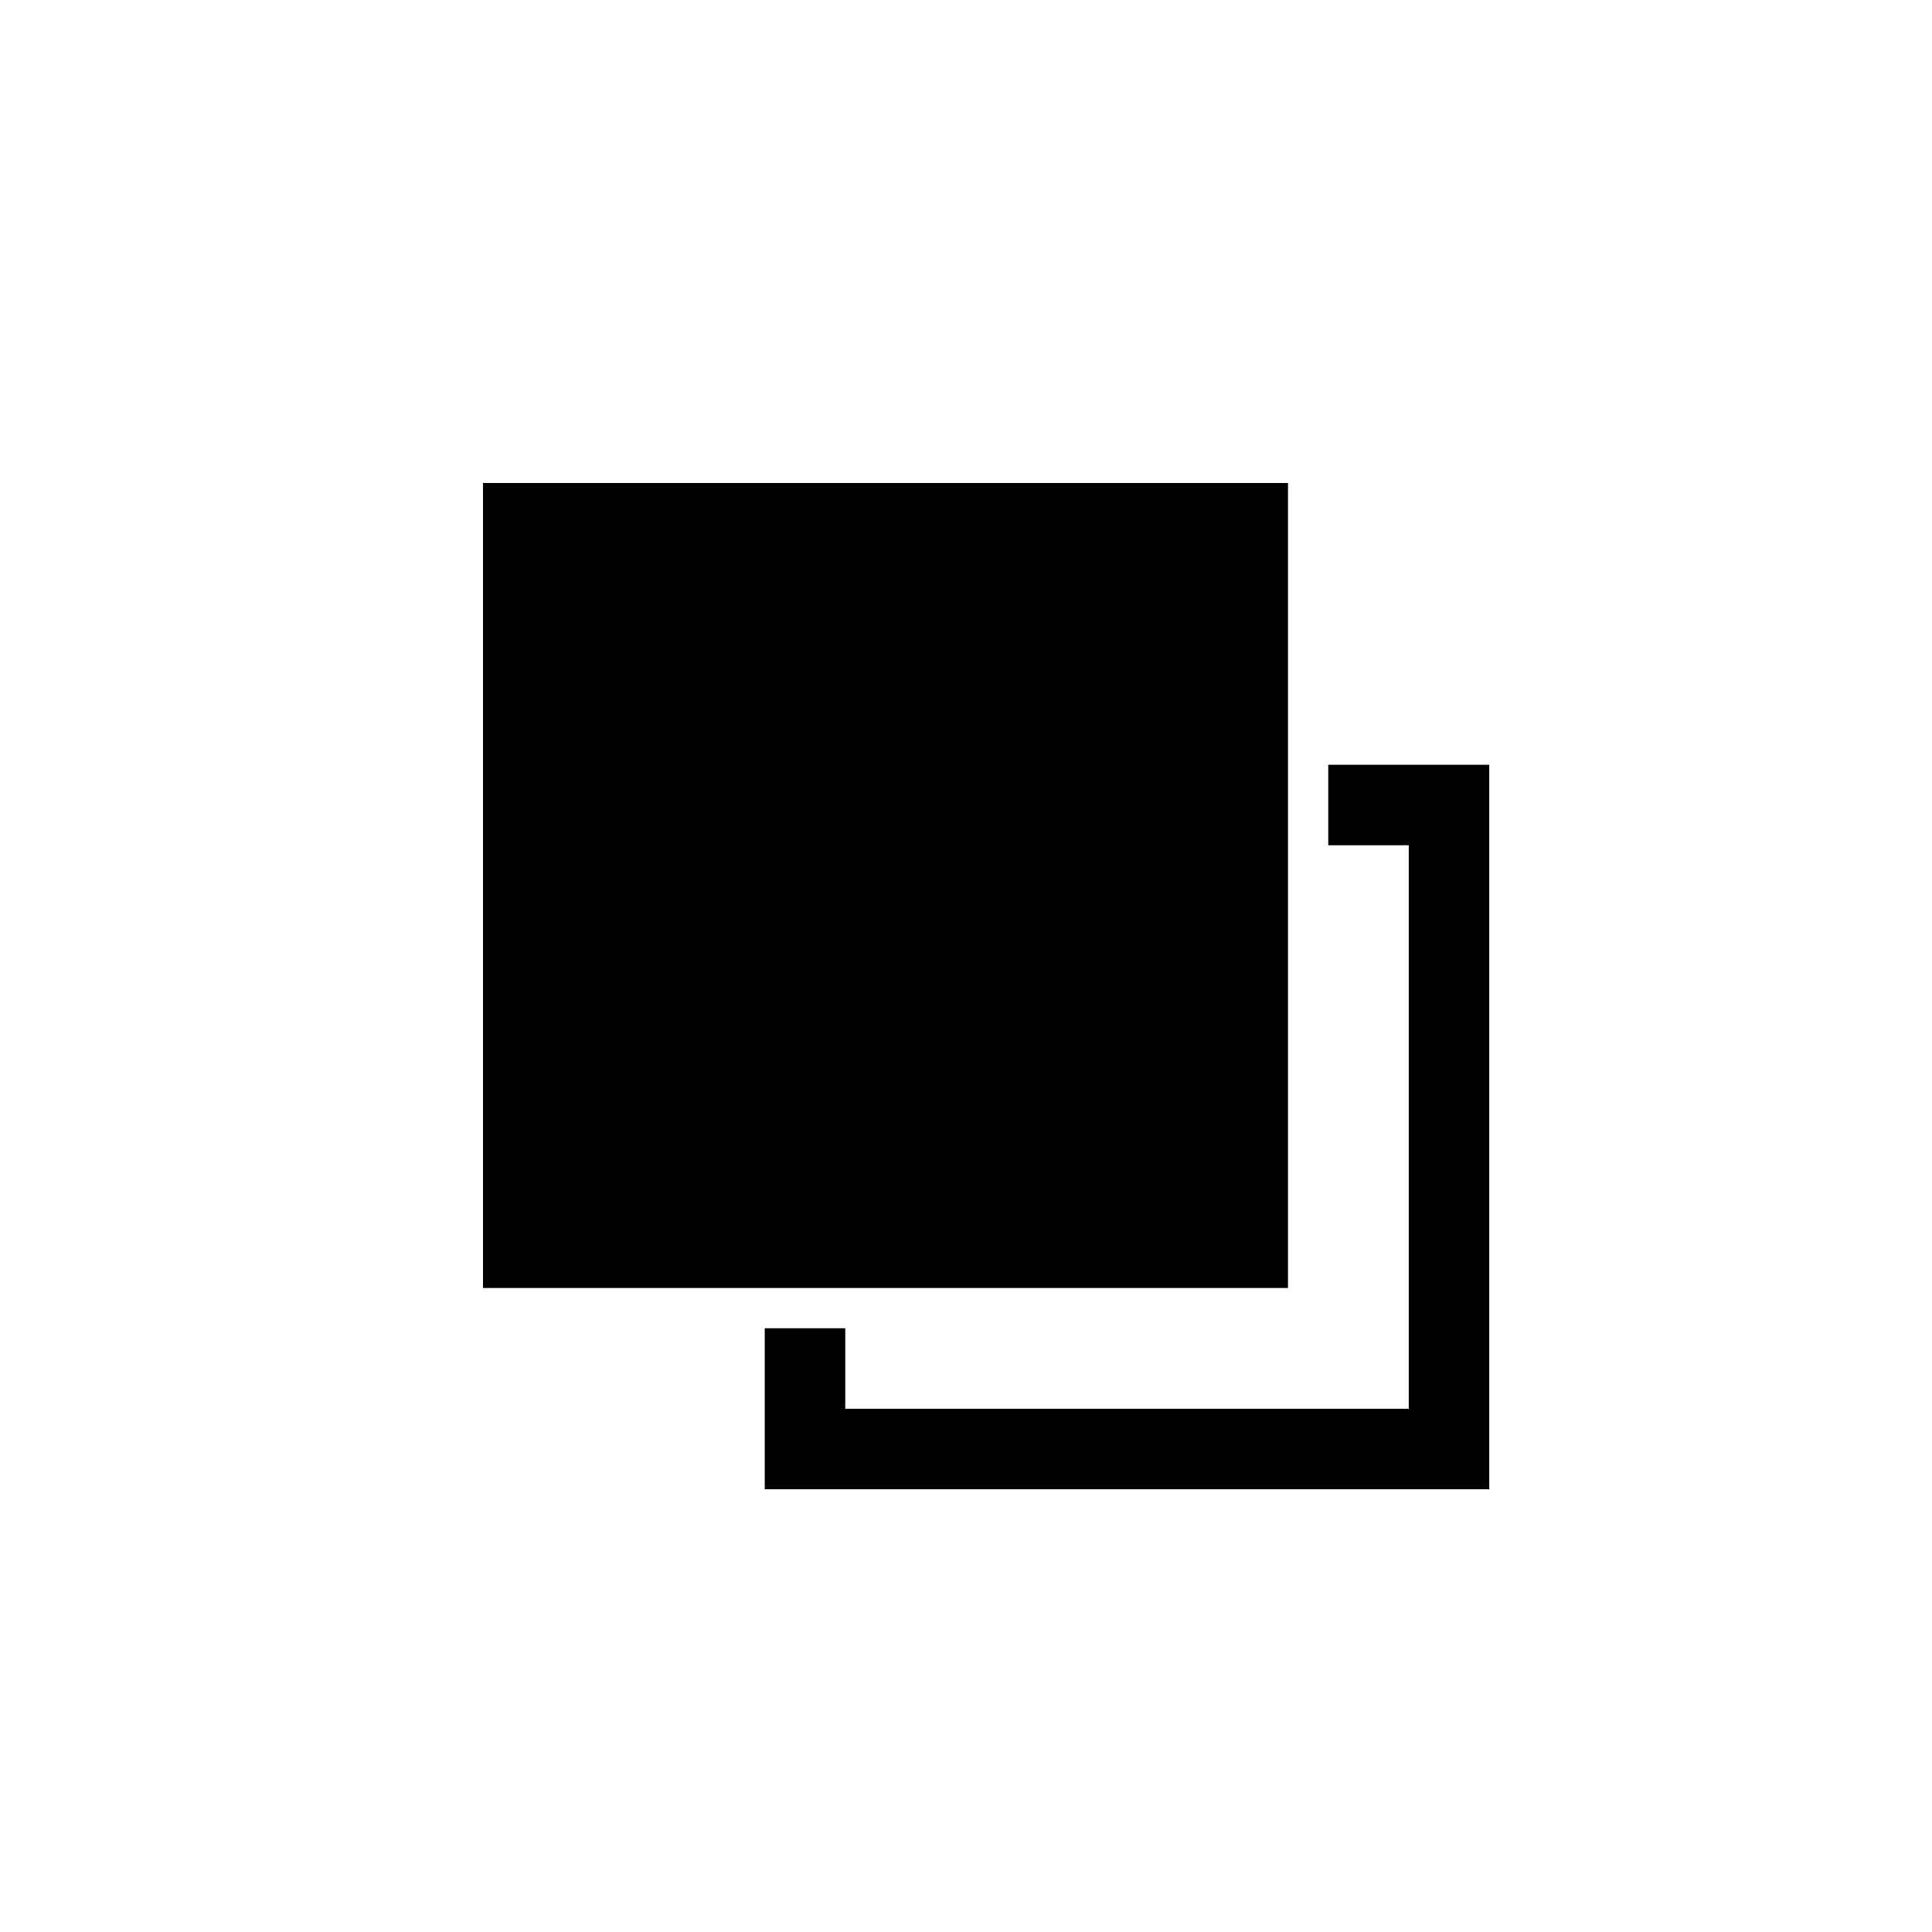
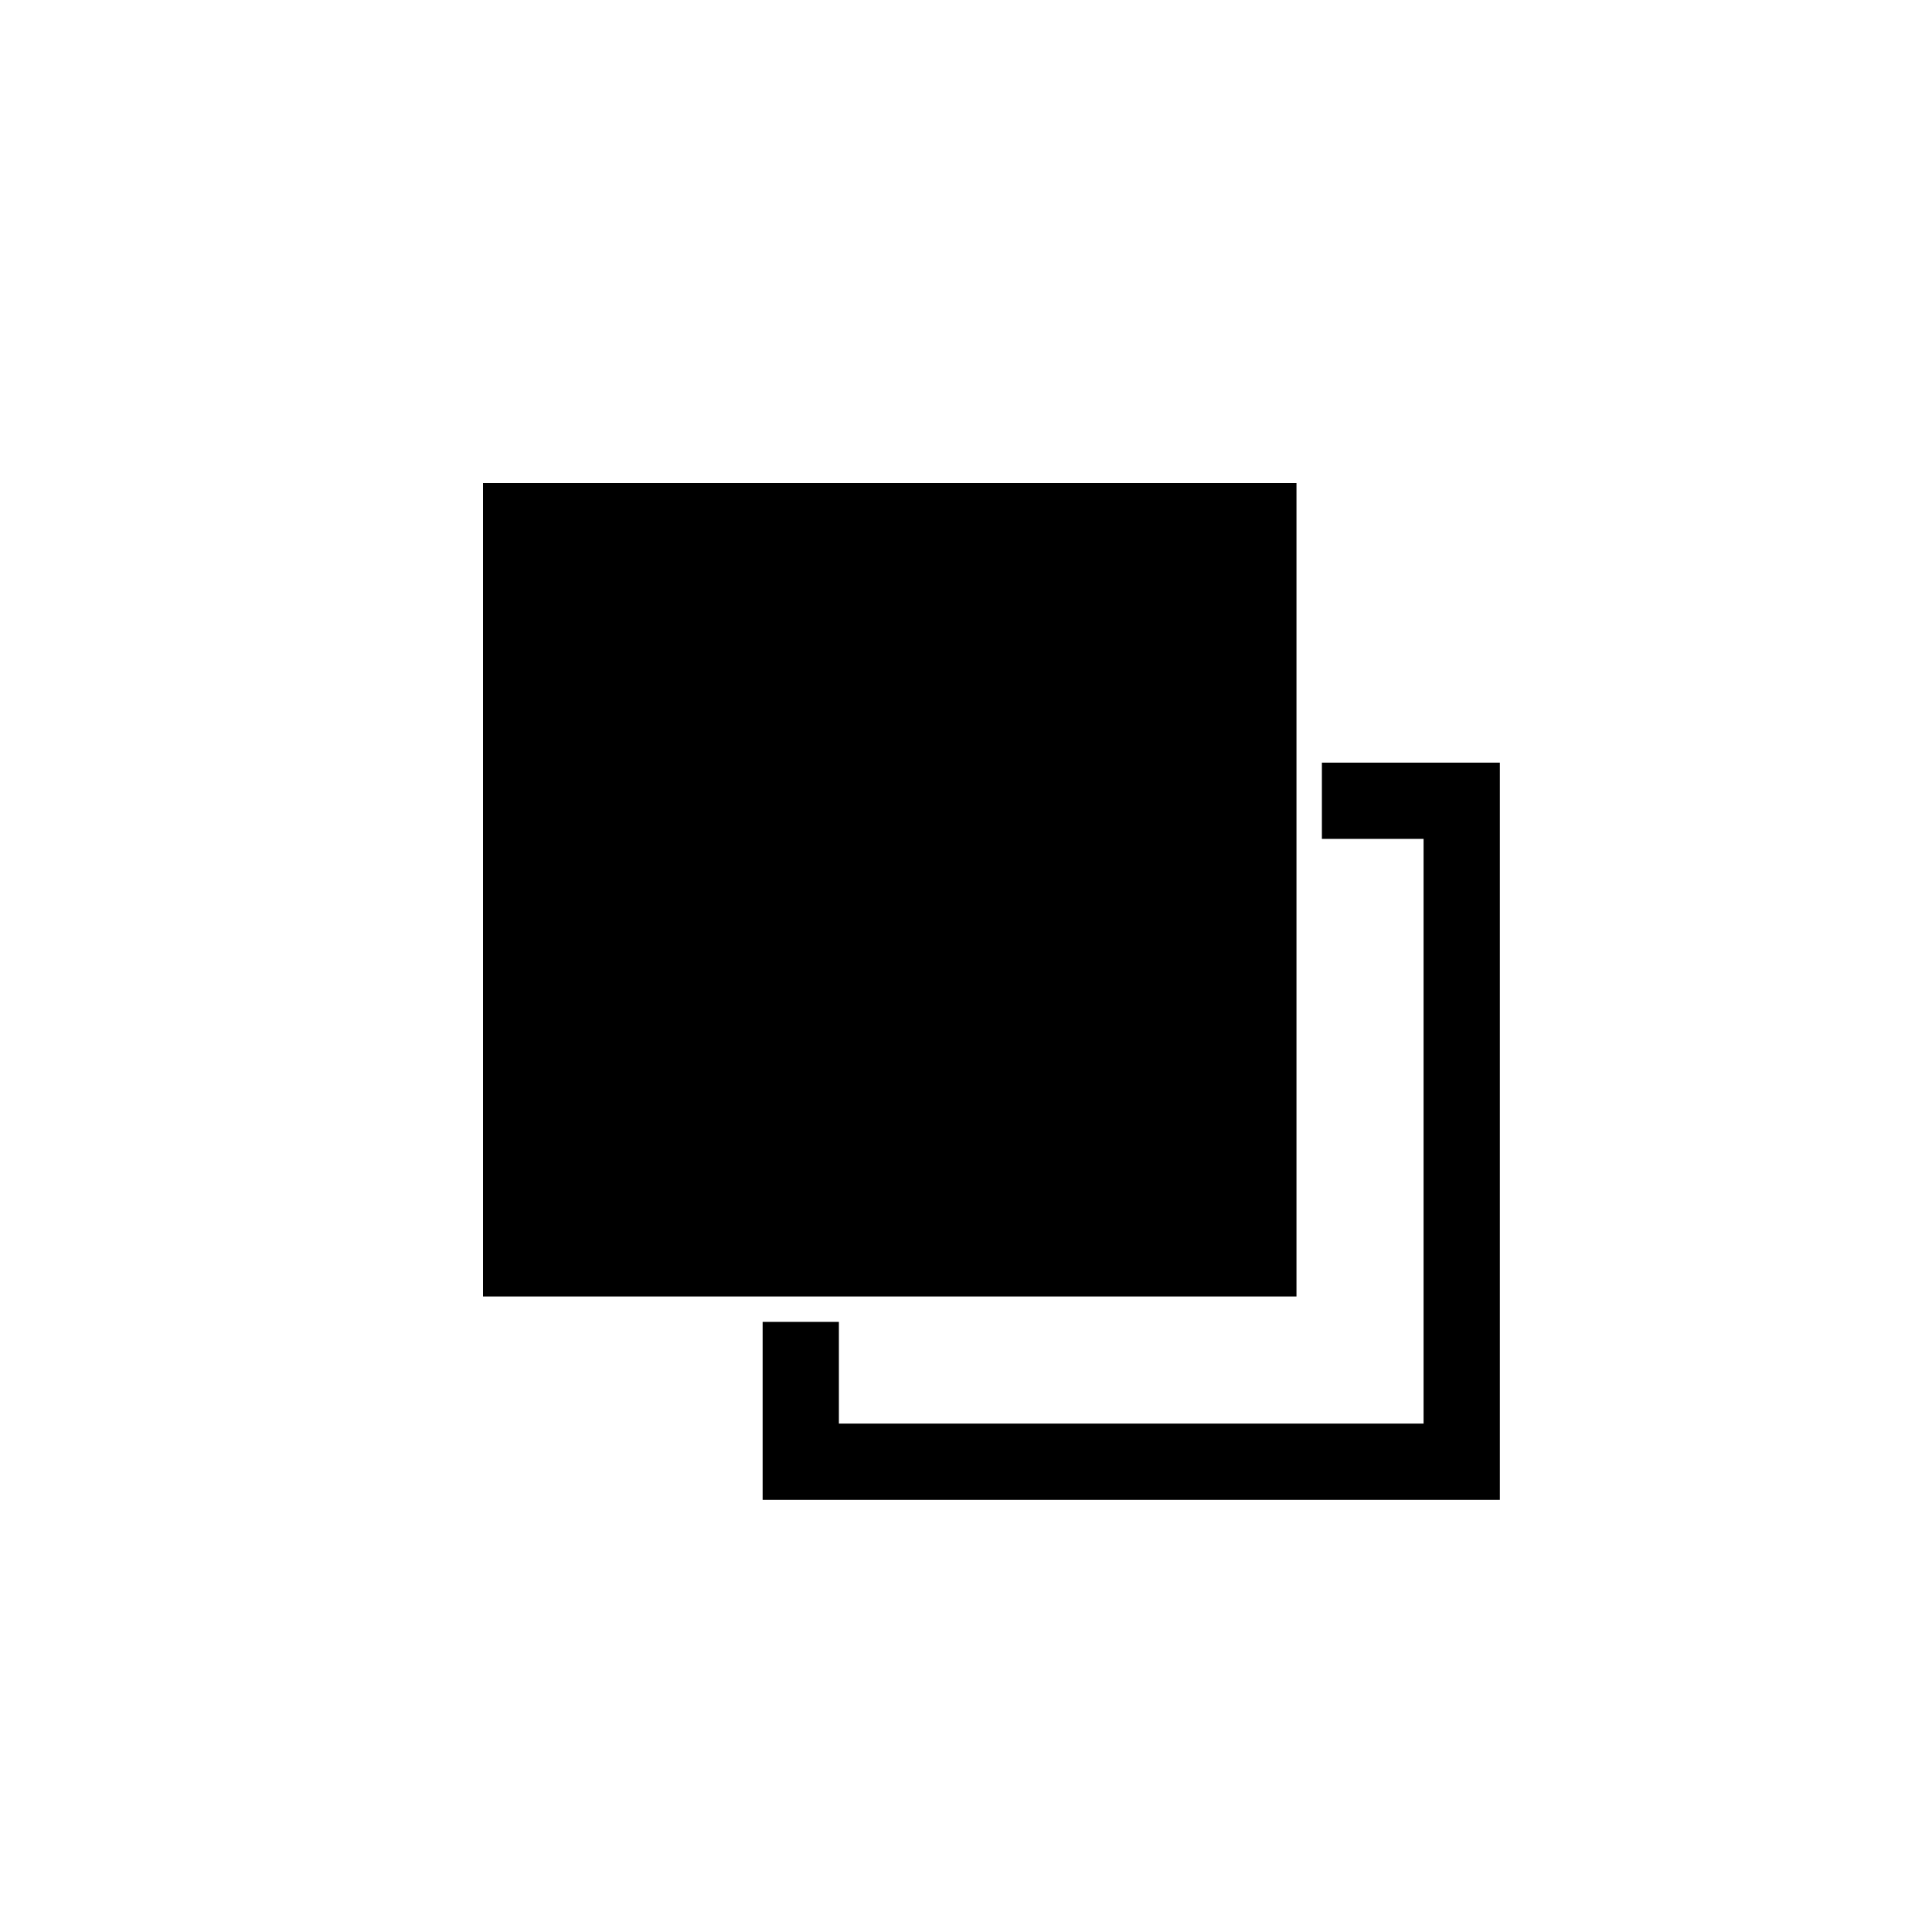
<svg xmlns="http://www.w3.org/2000/svg" version="1.1" baseProfile="full" width="76" height="76" viewBox="0 0 76.00 76.00" enable-background="new 0 0 76.00 76.00" xml:space="preserve">
-   <path fill="#000000" fill-opacity="1" stroke-width="0.2" stroke-linejoin="round" d="M 19,50.667L 19,19L 50.667,19L 50.667,50.666L 19,50.667 Z M 30.083,52.25L 33.25,52.25L 33.25,55.417L 55.417,55.417L 55.417,33.25L 52.25,33.25L 52.25,30.083L 58.583,30.083L 58.583,58.583L 30.083,58.583L 30.083,52.25 Z " />
+   <path fill="#000000" fill-opacity="1" stroke-width="0.2" stroke-linejoin="round" d="M 19,51L 19,19L 51,19L 51,51L 19,51 Z M 30,52L 33,52L 33,56L 56,56L 56,33L 52,33L 52,30L 59,30L 59,59L 30,59L 30,52 Z " />
</svg>
